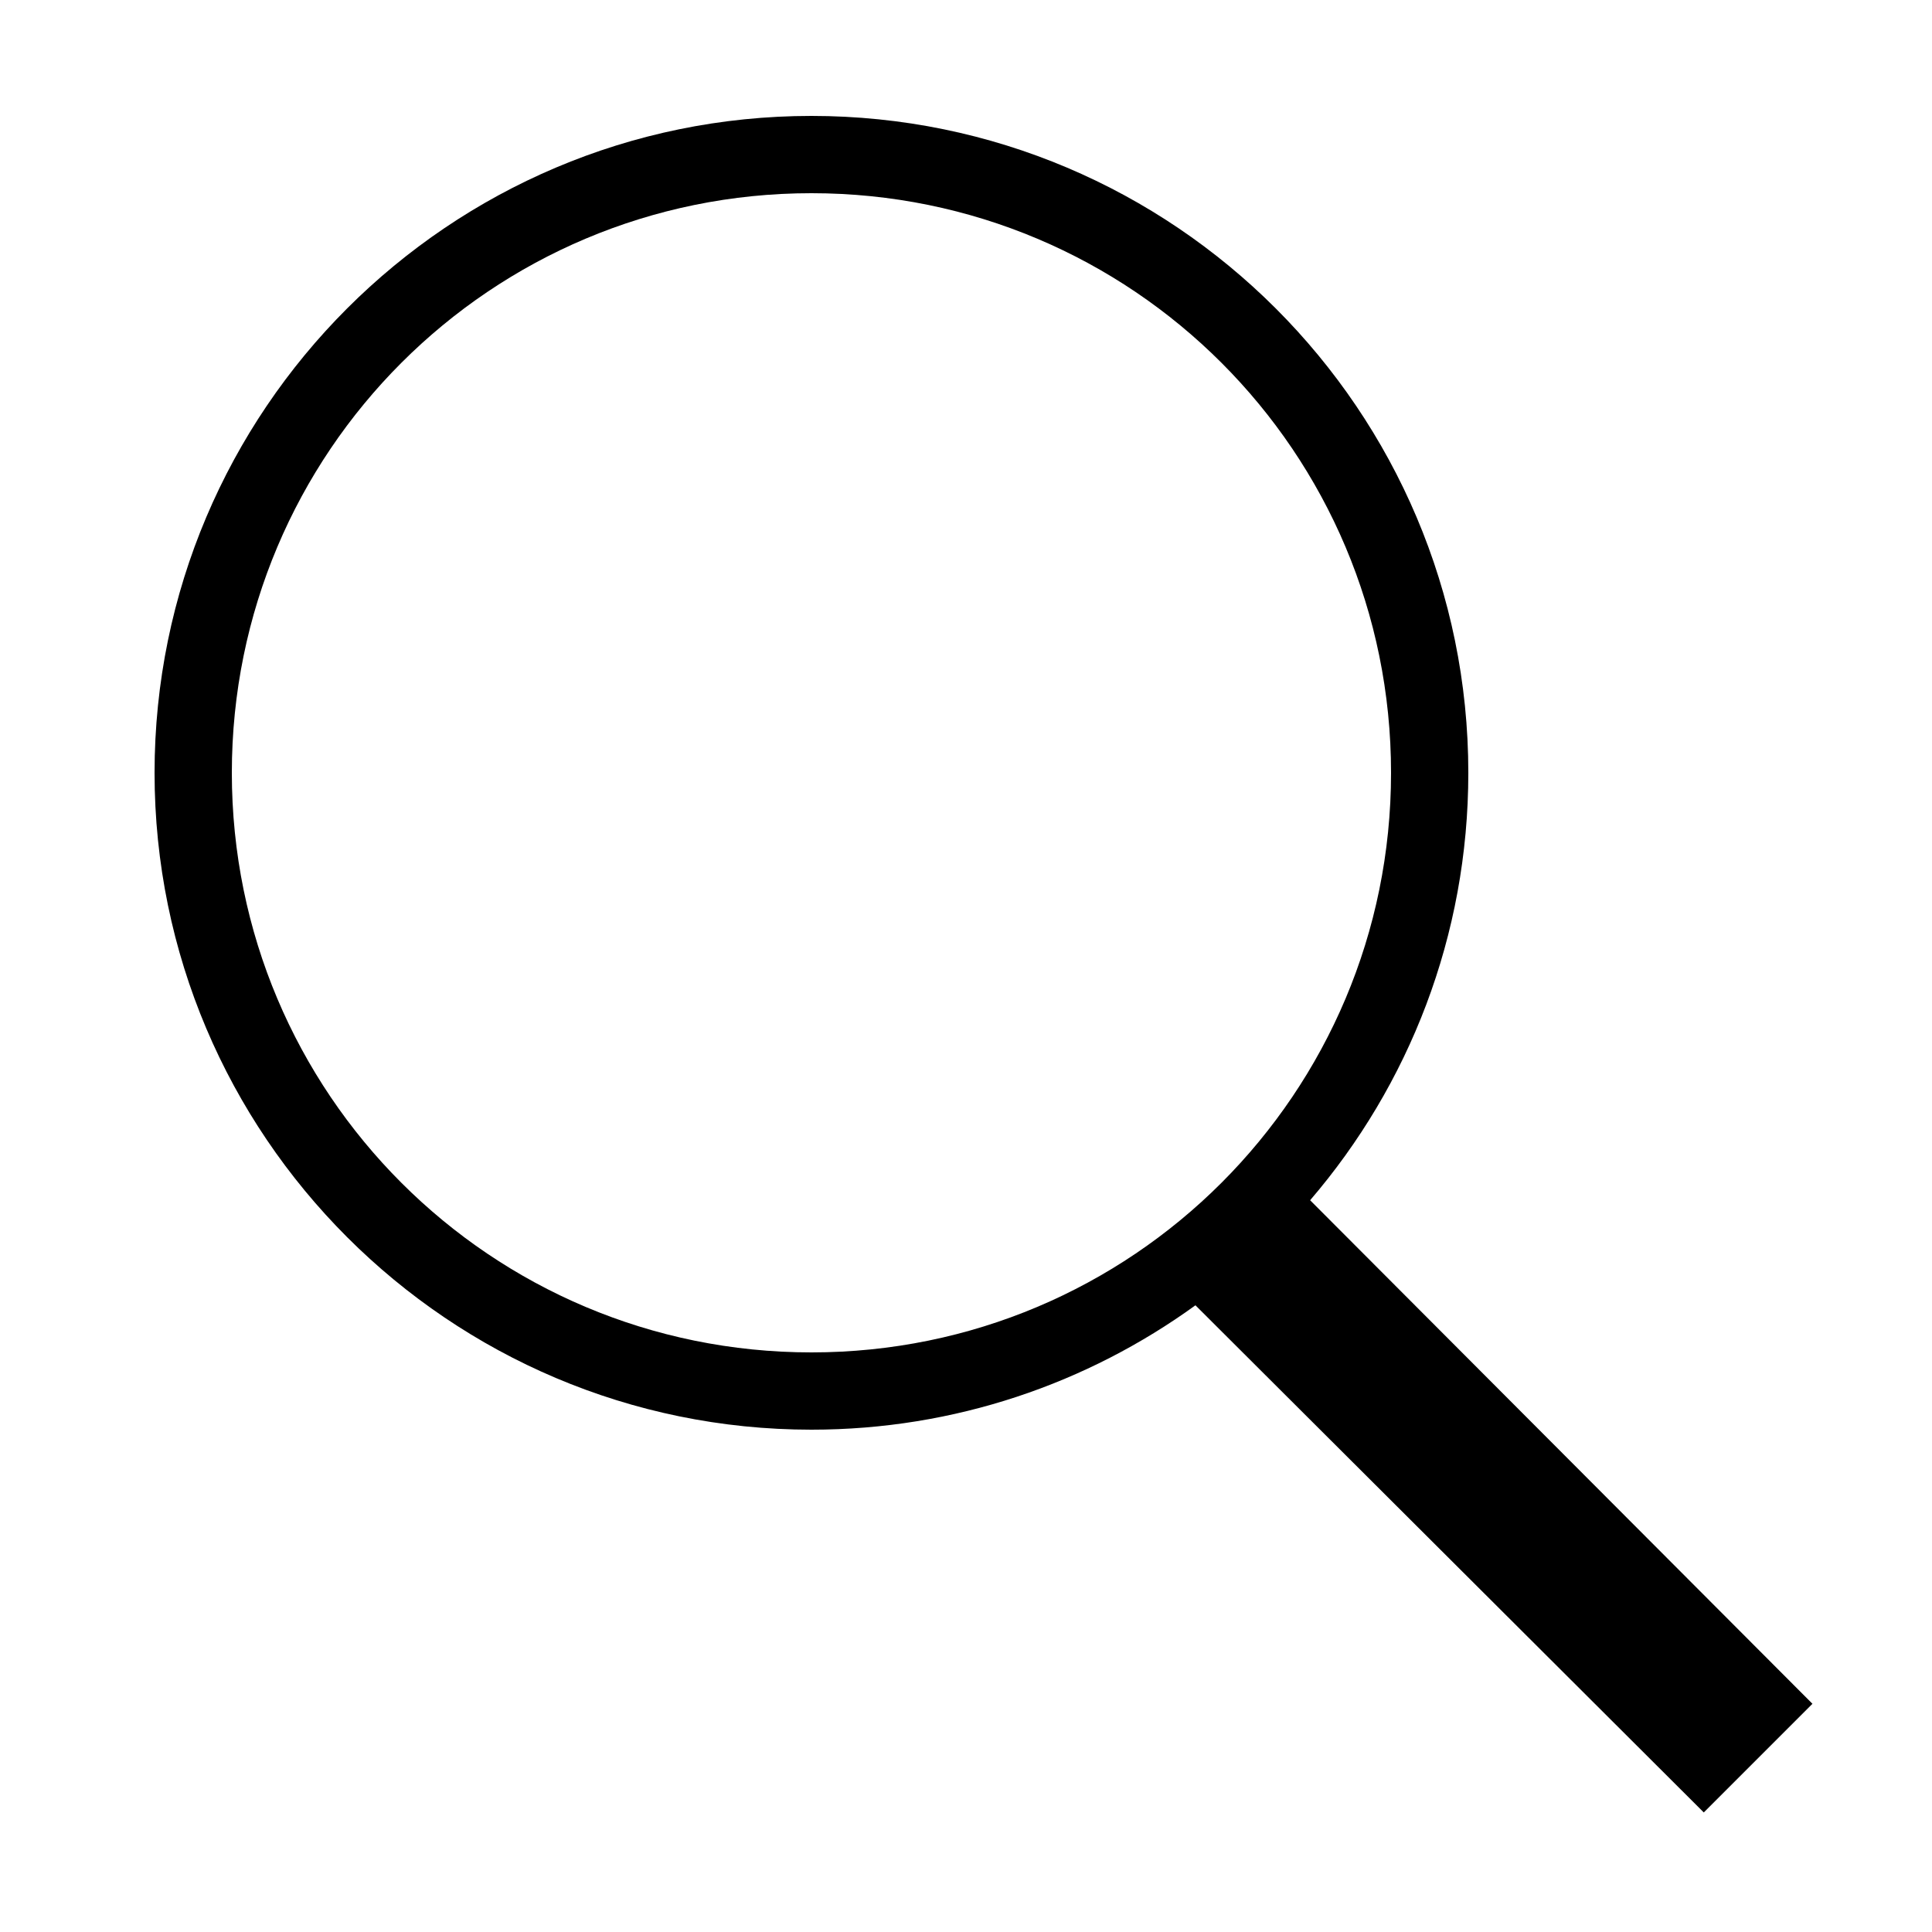
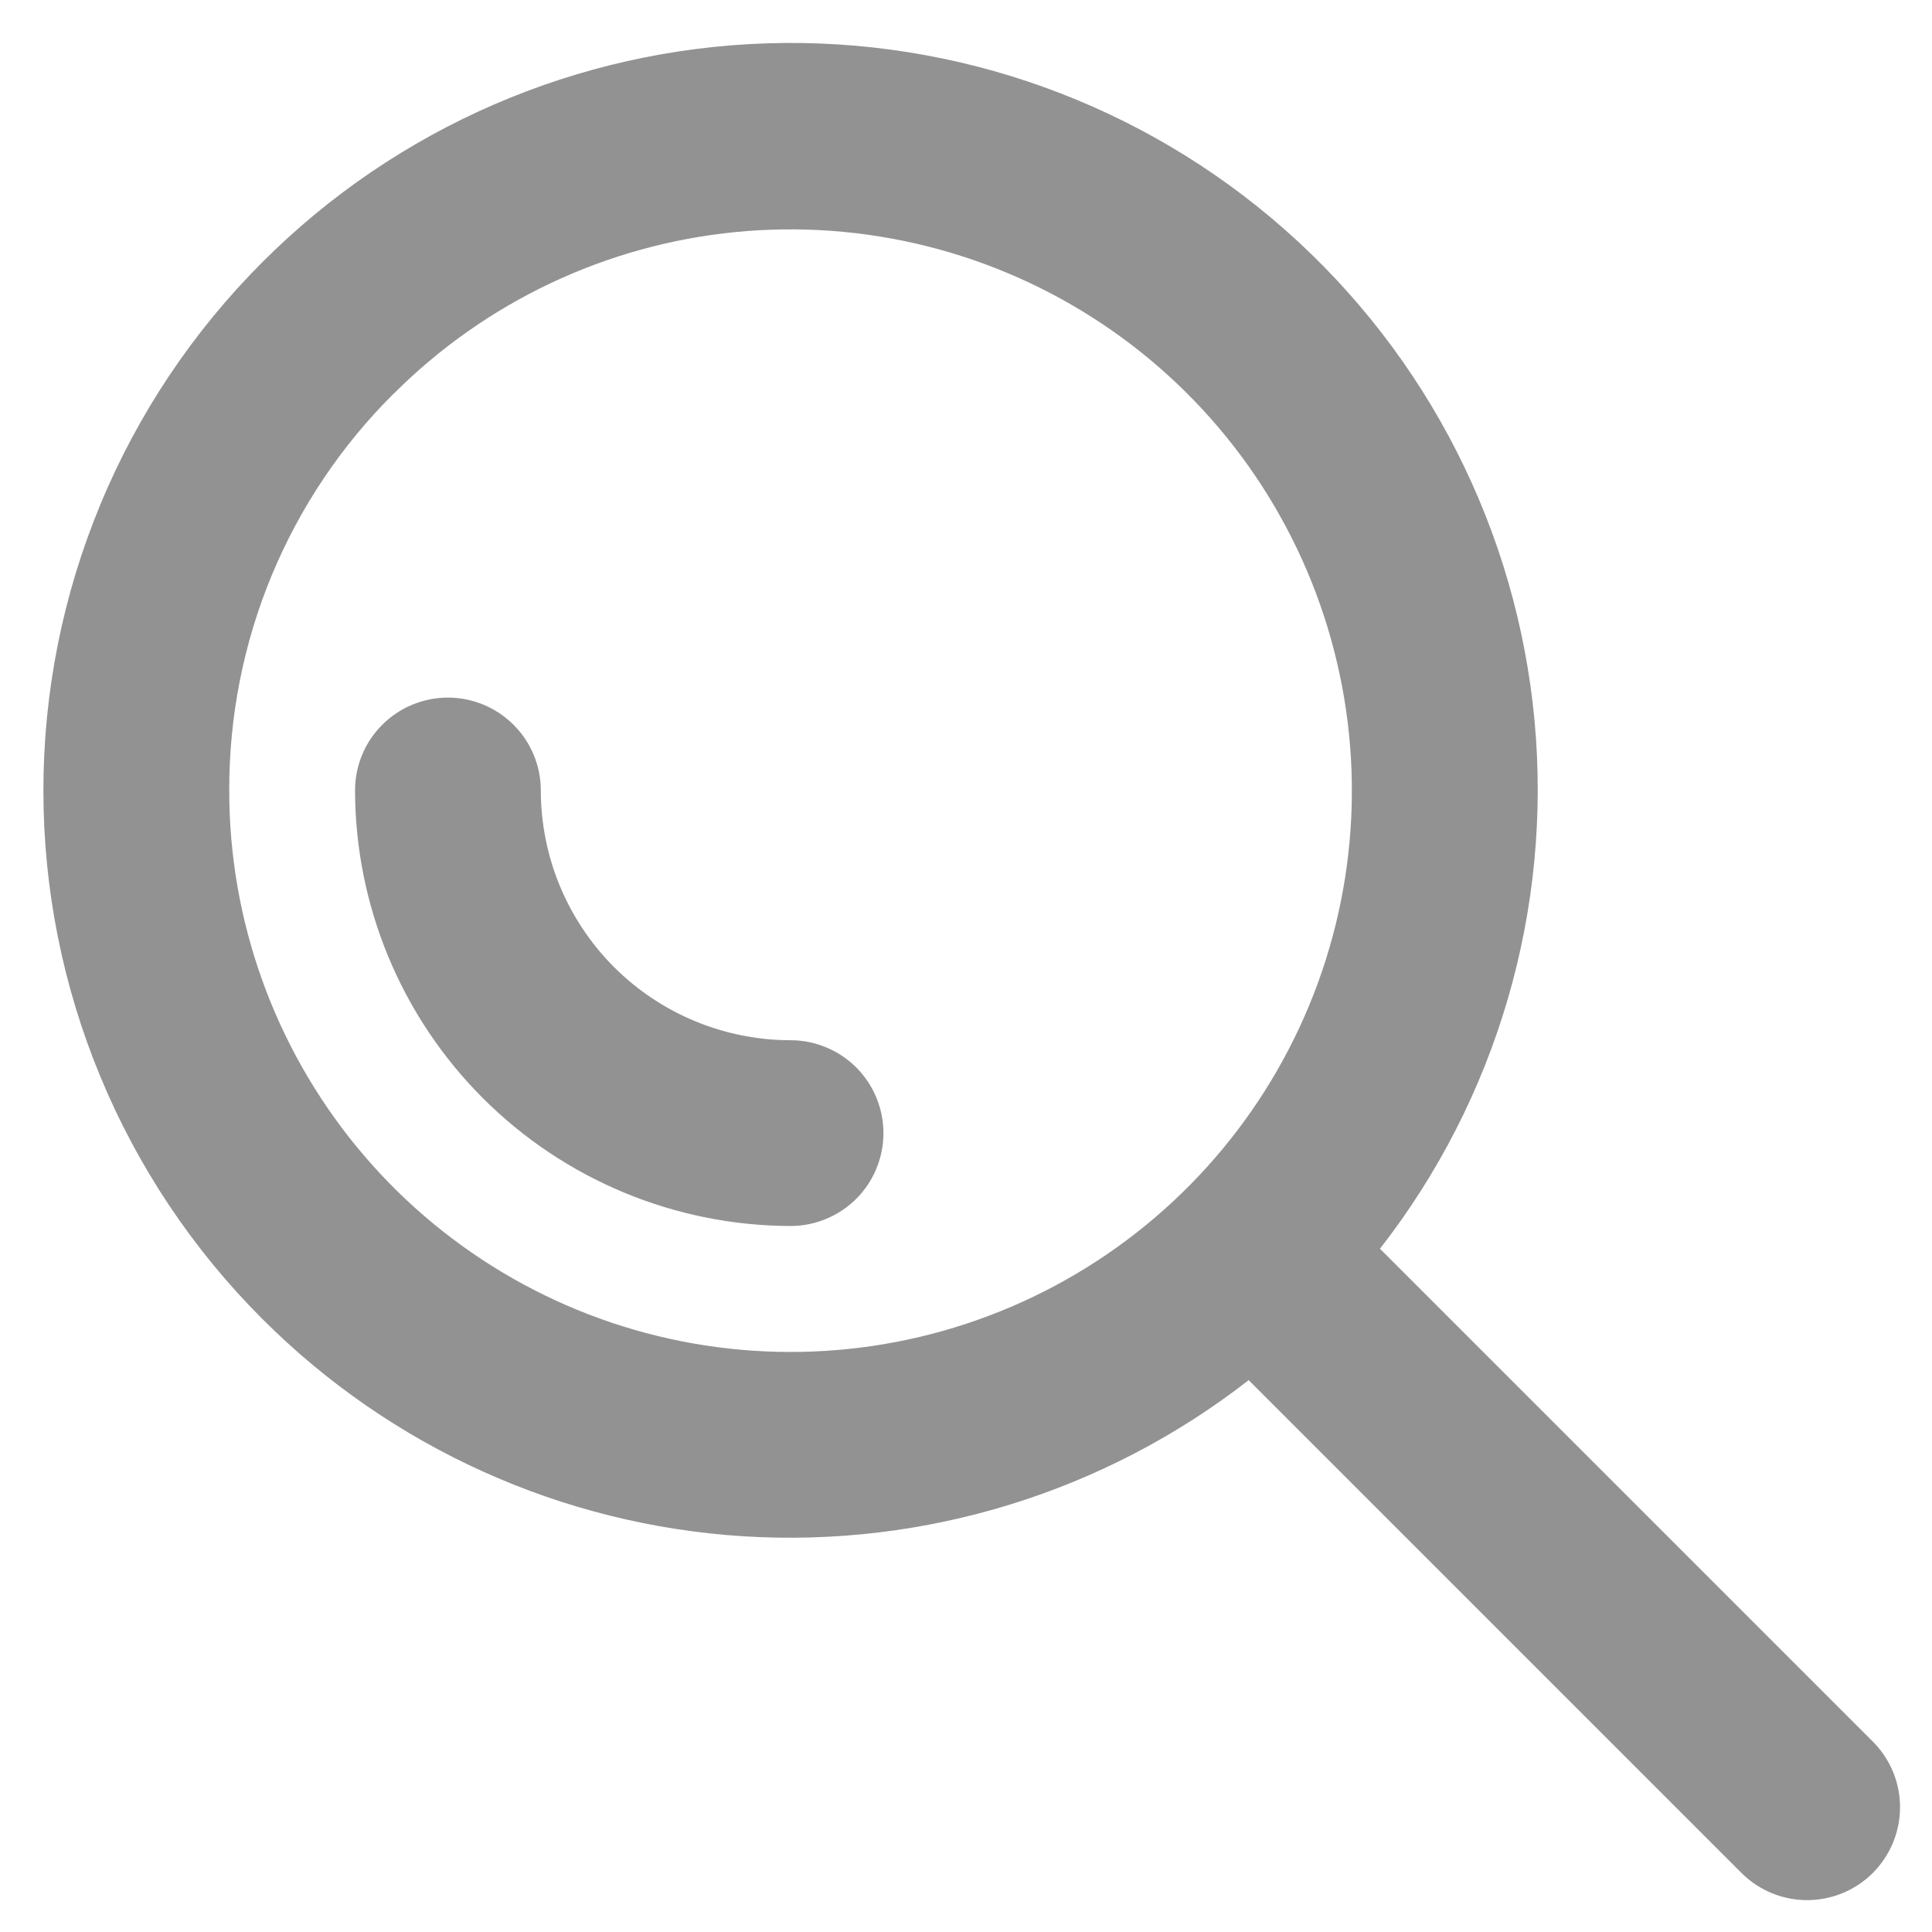
- <svg xmlns="http://www.w3.org/2000/svg" viewBox="0 0 50 50" width="50px" height="50px">
-   <path d="M 21 3 C 11.621 3 4 10.621 4 20 C 4 29.379 11.621 37 21 37 C 24.711 37 28.141 35.805 30.938 33.781 L 44.094 46.906 L 46.906 44.094 L 33.906 31.062 C 36.461 28.086 38 24.223 38 20 C 38 10.621 30.379 3 21 3 Z M 21 5 C 29.297 5 36 11.703 36 20 C 36 28.297 29.297 35 21 35 C 12.703 35 6 28.297 6 20 C 6 11.703 12.703 5 21 5 Z" />
+ <svg xmlns="http://www.w3.org/2000/svg" width="26" height="26" viewBox="0 0 26 26" fill="none">
+   <path d="M3.53 17.749C5.261 19.482 7.566 20.523 10.011 20.675C12.456 20.826 14.872 20.079 16.804 18.573L23.451 25.22C23.687 25.448 24.003 25.574 24.331 25.571C24.658 25.568 24.972 25.437 25.204 25.205C25.435 24.973 25.567 24.66 25.57 24.332C25.573 24.004 25.447 23.689 25.219 23.453L18.571 16.805C20.144 14.787 20.888 12.244 20.651 9.696C20.413 7.148 19.213 4.787 17.294 3.093C15.376 1.4 12.884 0.502 10.326 0.583C7.768 0.664 5.338 1.718 3.53 3.529C2.596 4.463 1.855 5.571 1.35 6.791C0.844 8.011 0.584 9.319 0.584 10.639C0.584 11.96 0.844 13.267 1.35 14.487C1.855 15.707 2.596 16.816 3.53 17.749ZM5.298 5.299C6.533 4.063 8.159 3.294 9.898 3.123C11.637 2.952 13.382 3.389 14.835 4.36C16.288 5.33 17.36 6.775 17.867 8.447C18.375 10.12 18.287 11.916 17.618 13.531C16.949 15.145 15.741 16.478 14.2 17.302C12.659 18.126 10.88 18.39 9.166 18.049C7.452 17.709 5.909 16.784 4.8 15.433C3.692 14.082 3.085 12.389 3.085 10.642C3.082 9.649 3.275 8.665 3.655 7.747C4.035 6.83 4.593 5.997 5.298 5.297V5.299ZM4.778 10.638C4.778 10.306 4.909 9.988 5.144 9.754C5.378 9.52 5.696 9.388 6.028 9.388C6.359 9.388 6.677 9.52 6.911 9.754C7.146 9.988 7.278 10.306 7.278 10.638C7.279 11.529 7.633 12.383 8.263 13.014C8.893 13.644 9.748 13.998 10.639 13.999C10.97 13.999 11.288 14.131 11.523 14.365C11.757 14.6 11.889 14.918 11.889 15.249C11.889 15.581 11.757 15.899 11.523 16.133C11.288 16.367 10.97 16.499 10.639 16.499C9.085 16.495 7.597 15.877 6.498 14.778C5.4 13.68 4.781 12.191 4.778 10.638Z" fill="#929292" />
</svg>
